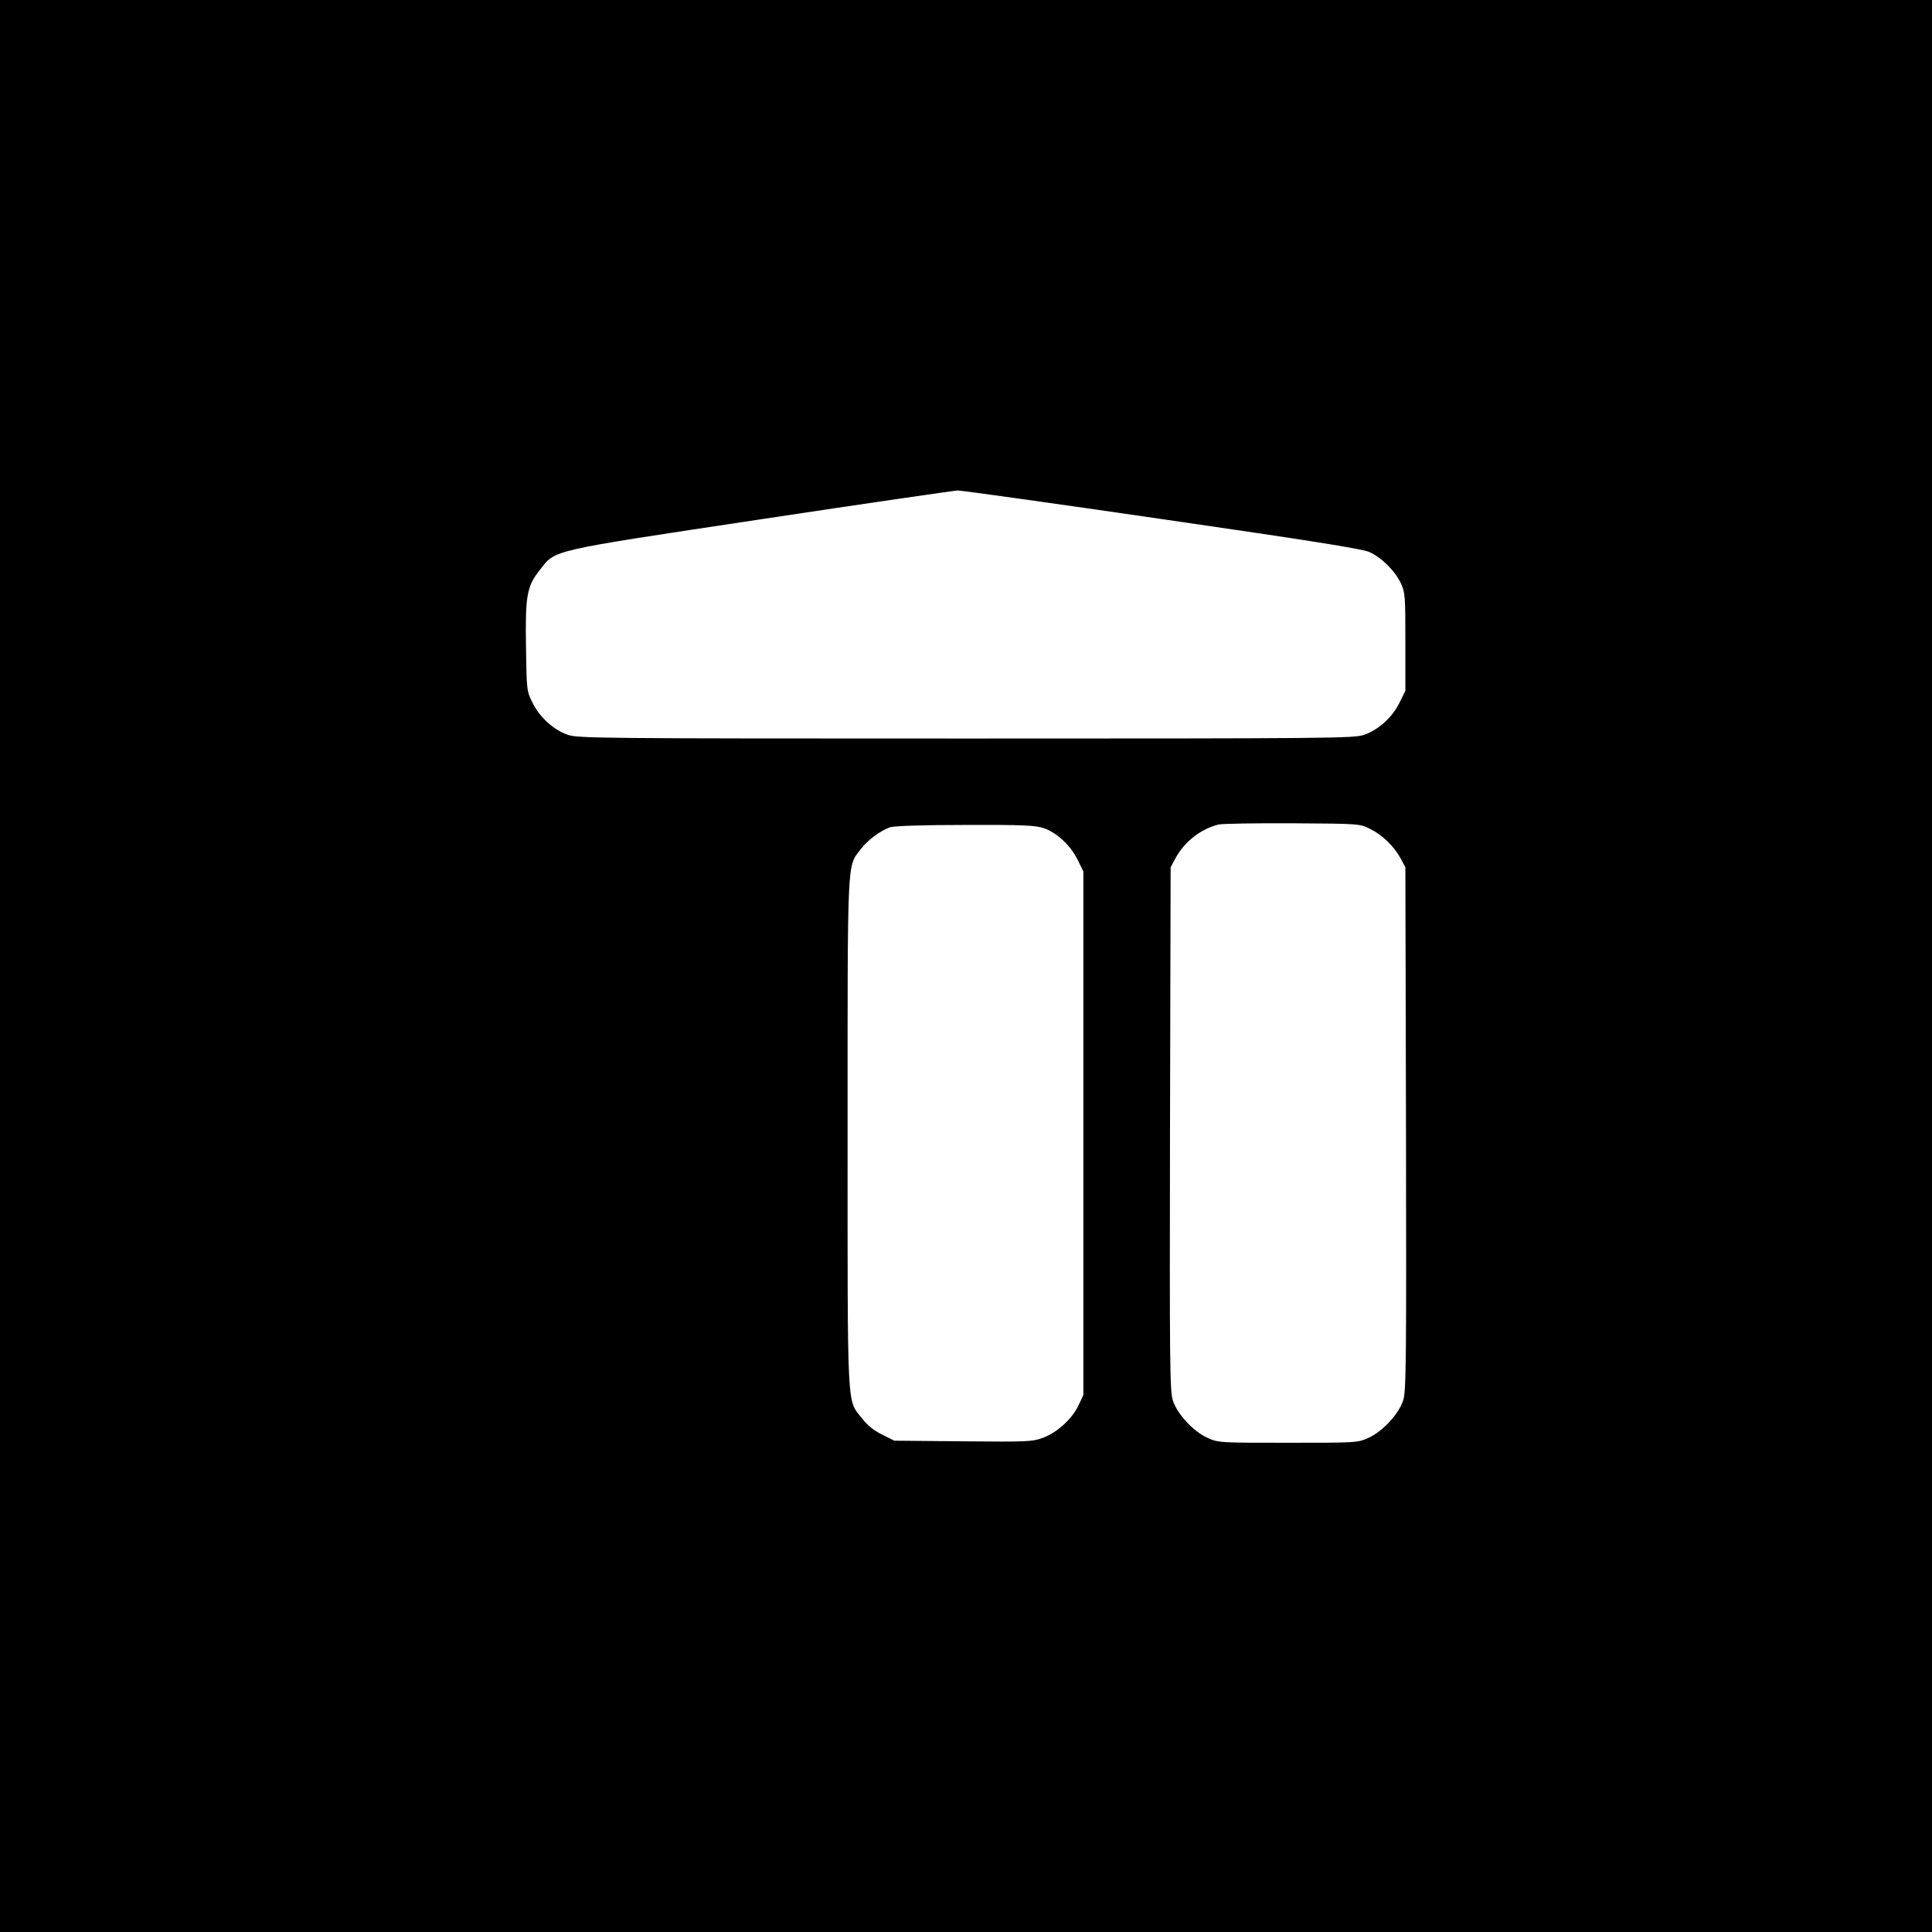
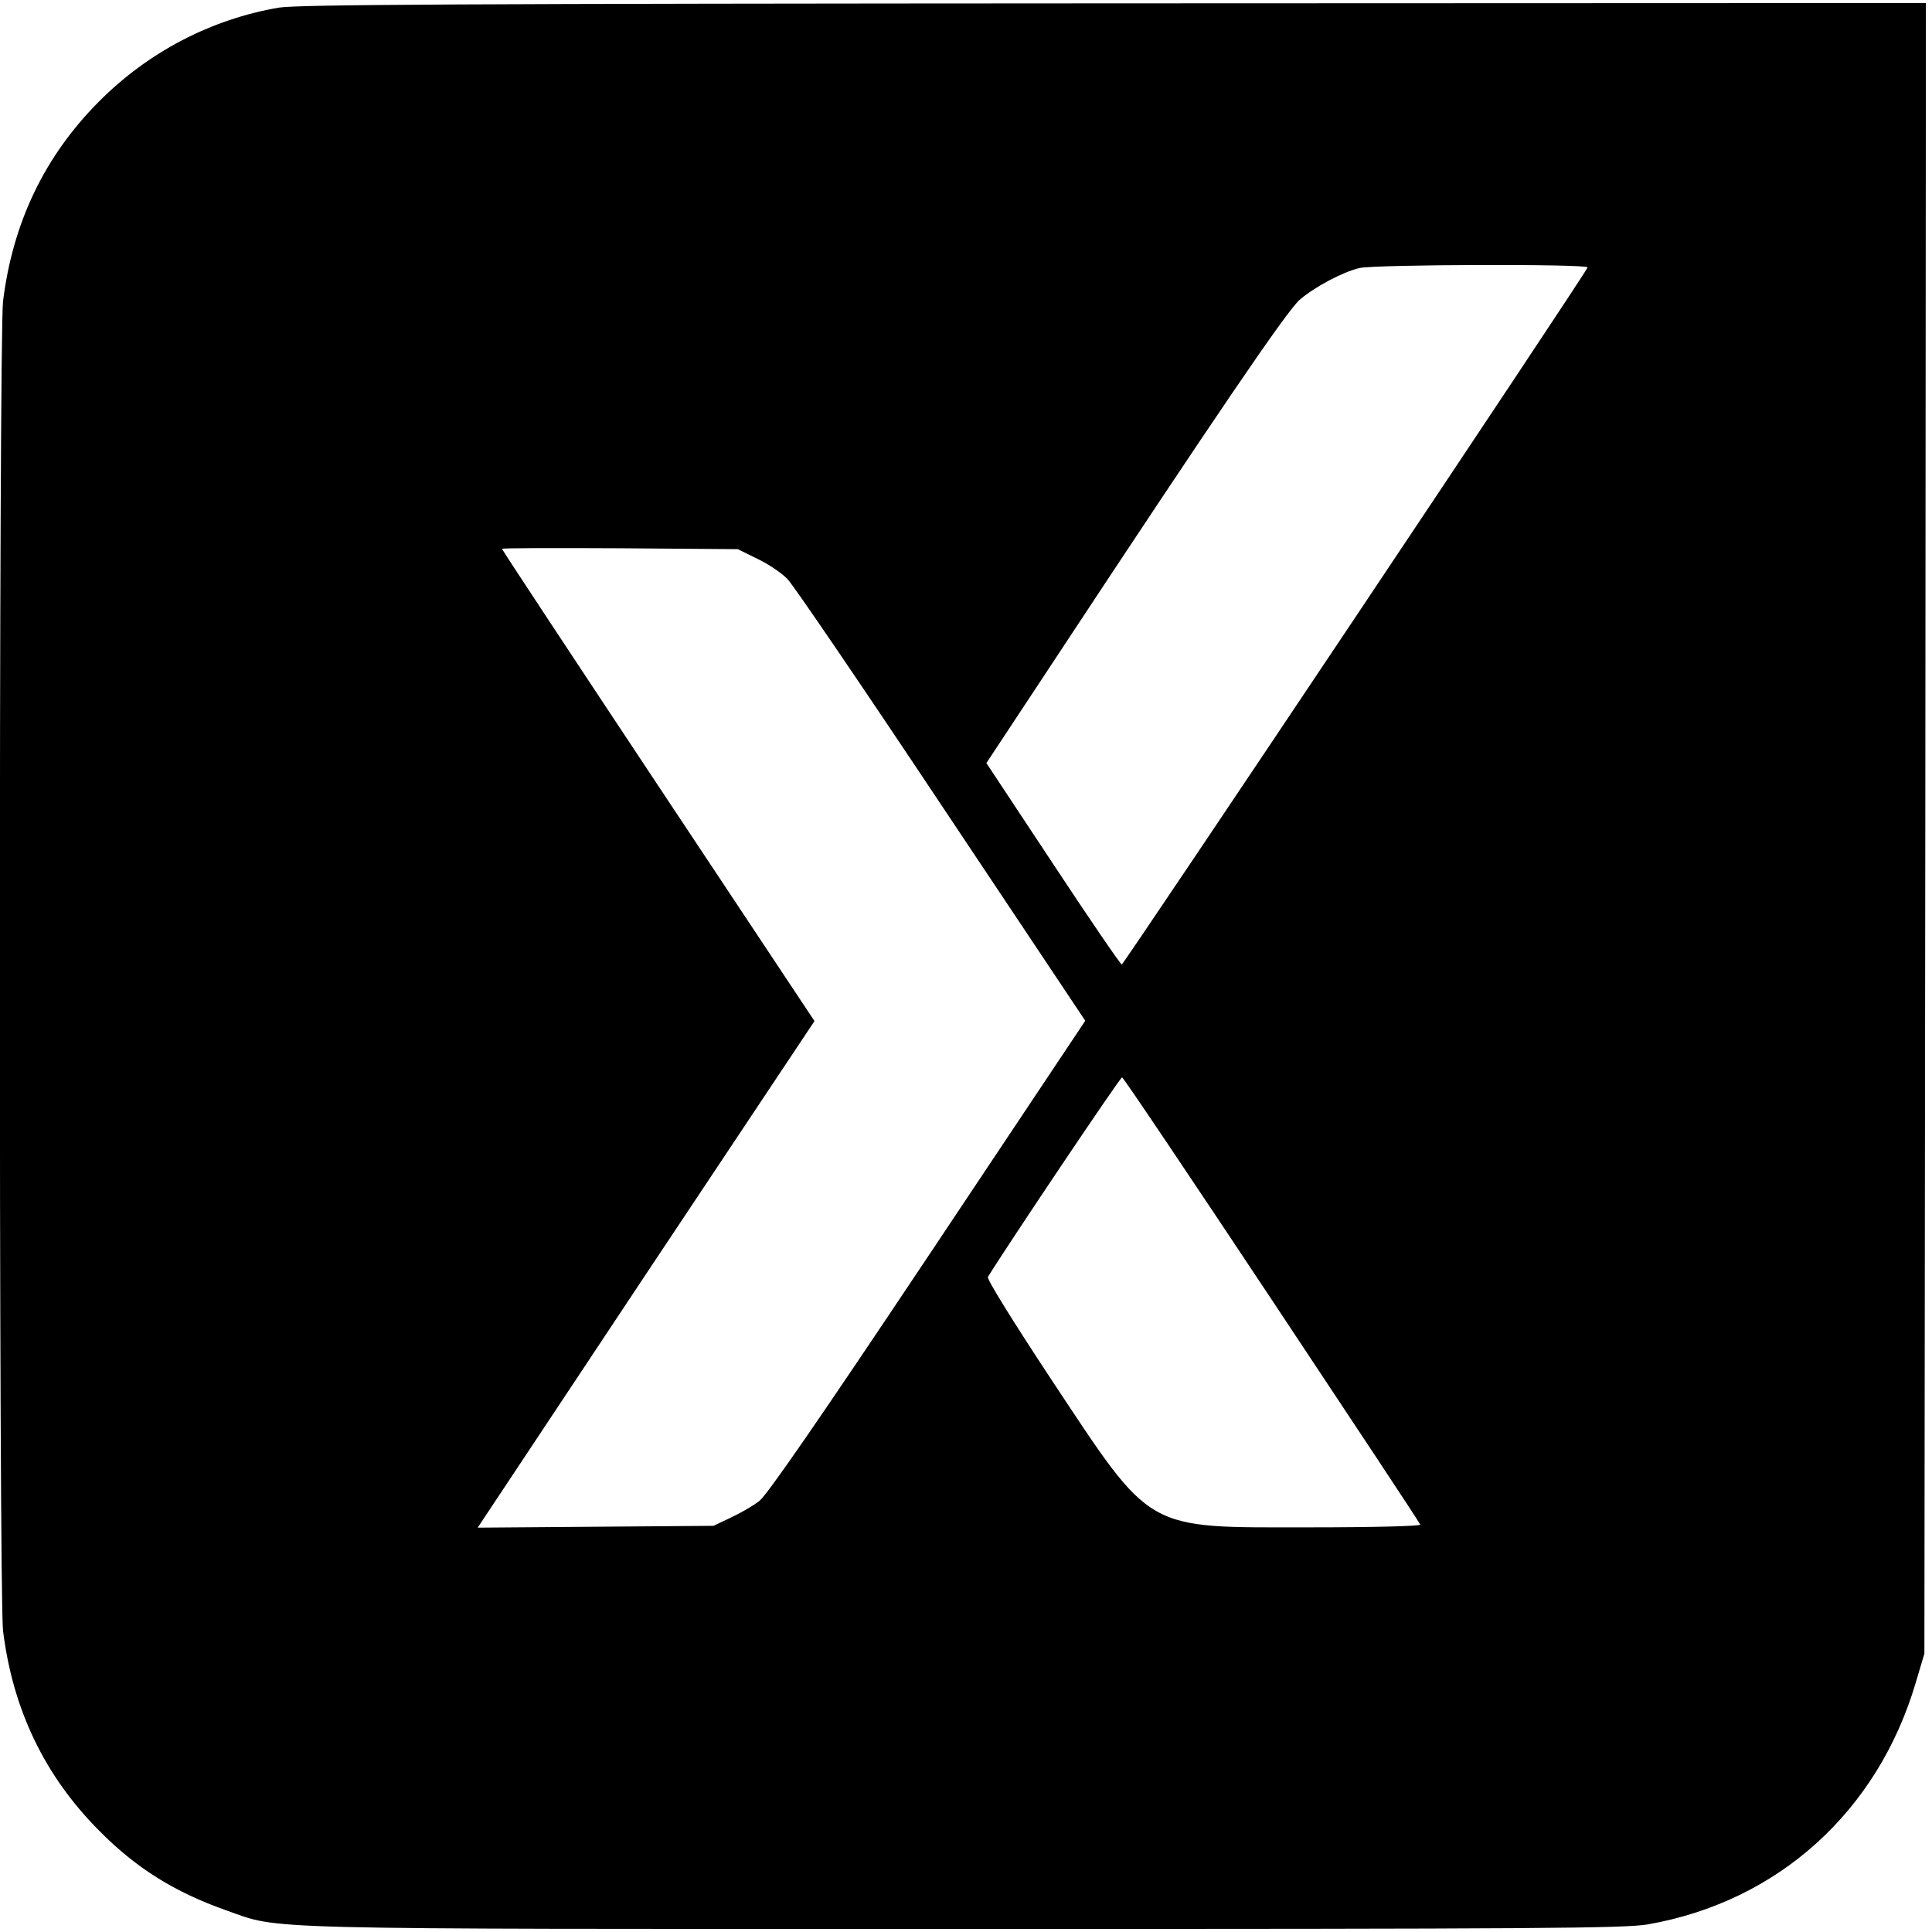
- <svg xmlns="http://www.w3.org/2000/svg" version="1.0" width="930pt" height="930pt" viewBox="0 0 930 930" preserveAspectRatio="xMidYMid meet">
-   <g transform="translate(0,930) scale(0.1,-0.1)" fill="#000000" stroke="none">
-     <path d="M0 4650 l0 -4650 4650 0 4650 0 0 4650 0 4650 -4650 0 -4650 0 0 -4650z m5595 2151 c711 -103 962 -143 996 -158 59 -26 125 -92 153 -152 20 -43 21 -62 21 -281 l0 -235 -28 -57 c-34 -70 -101 -131 -170 -155 -49 -17 -145 -18 -1917 -18 -1772 0 -1868 1 -1917 18 -69 24 -136 85 -170 155 -28 56 -28 60 -31 269 -4 246 4 291 67 370 77 98 34 88 1061 243 503 76 931 138 950 139 19 0 463 -62 985 -138z m1000 -1491 c59 -29 116 -84 147 -142 l23 -43 3 -1259 c2 -1133 1 -1265 -14 -1308 -21 -65 -99 -149 -166 -179 -52 -24 -57 -24 -388 -24 -331 0 -336 0 -388 24 -67 30 -145 114 -166 179 -15 43 -16 175 -14 1308 l3 1259 23 43 c43 80 121 141 207 163 17 4 176 7 355 6 323 -2 325 -2 375 -27z m-1572 4 c63 -21 130 -83 164 -152 l28 -57 0 -1260 0 -1260 -22 -47 c-30 -66 -102 -132 -170 -158 -53 -20 -71 -21 -387 -18 l-331 3 -58 29 c-39 19 -71 44 -97 78 -74 93 -70 12 -70 1373 0 1348 -3 1280 63 1367 35 45 92 88 142 106 19 6 155 11 361 11 276 1 338 -2 377 -15z" />
+ <svg xmlns="http://www.w3.org/2000/svg" version="1.0" width="635pt" height="635pt" viewBox="0 0 635 635" preserveAspectRatio="xMidYMid meet">
+   <g transform="translate(0,635) scale(0.1,-0.1)" fill="#000000" stroke="none">
+     <path d="M917 6325 c-223 -38 -430 -146 -592 -309 -179 -180 -283 -398 -315 -656 -14 -117 -14 -4253 0 -4370 32 -258 136 -476 315 -656 122 -124 249 -203 419 -263 181 -64 57 -61 2427 -61 1902 0 2167 2 2245 15 428 75 756 371 881 796 l28 94 3 2713 2 2712 -2667 -1 c-2154 -1 -2683 -4 -2746 -14z m4301 -854 c-8 -23 -1524 -2290 -1531 -2291 -4 0 -106 149 -226 331 l-219 331 212 321 c538 816 776 1166 818 1202 49 42 141 91 196 104 50 12 755 14 750 2z m-2728 -958 c36 -17 80 -47 98 -66 19 -19 247 -354 506 -743 l473 -709 -517 -775 c-353 -529 -529 -784 -554 -803 -20 -16 -62 -40 -94 -55 l-57 -27 -387 -3 -388 -3 553 833 554 832 -514 774 c-282 425 -513 775 -513 778 0 3 174 3 388 2 l387 -3 65 -32z m1690 -2435 c267 -402 487 -734 488 -739 2 -5 -153 -9 -362 -9 -549 0 -515 -20 -852 488 -126 191 -211 328 -207 335 64 104 435 657 441 656 4 0 225 -329 492 -731z" />
  </g>
</svg>
